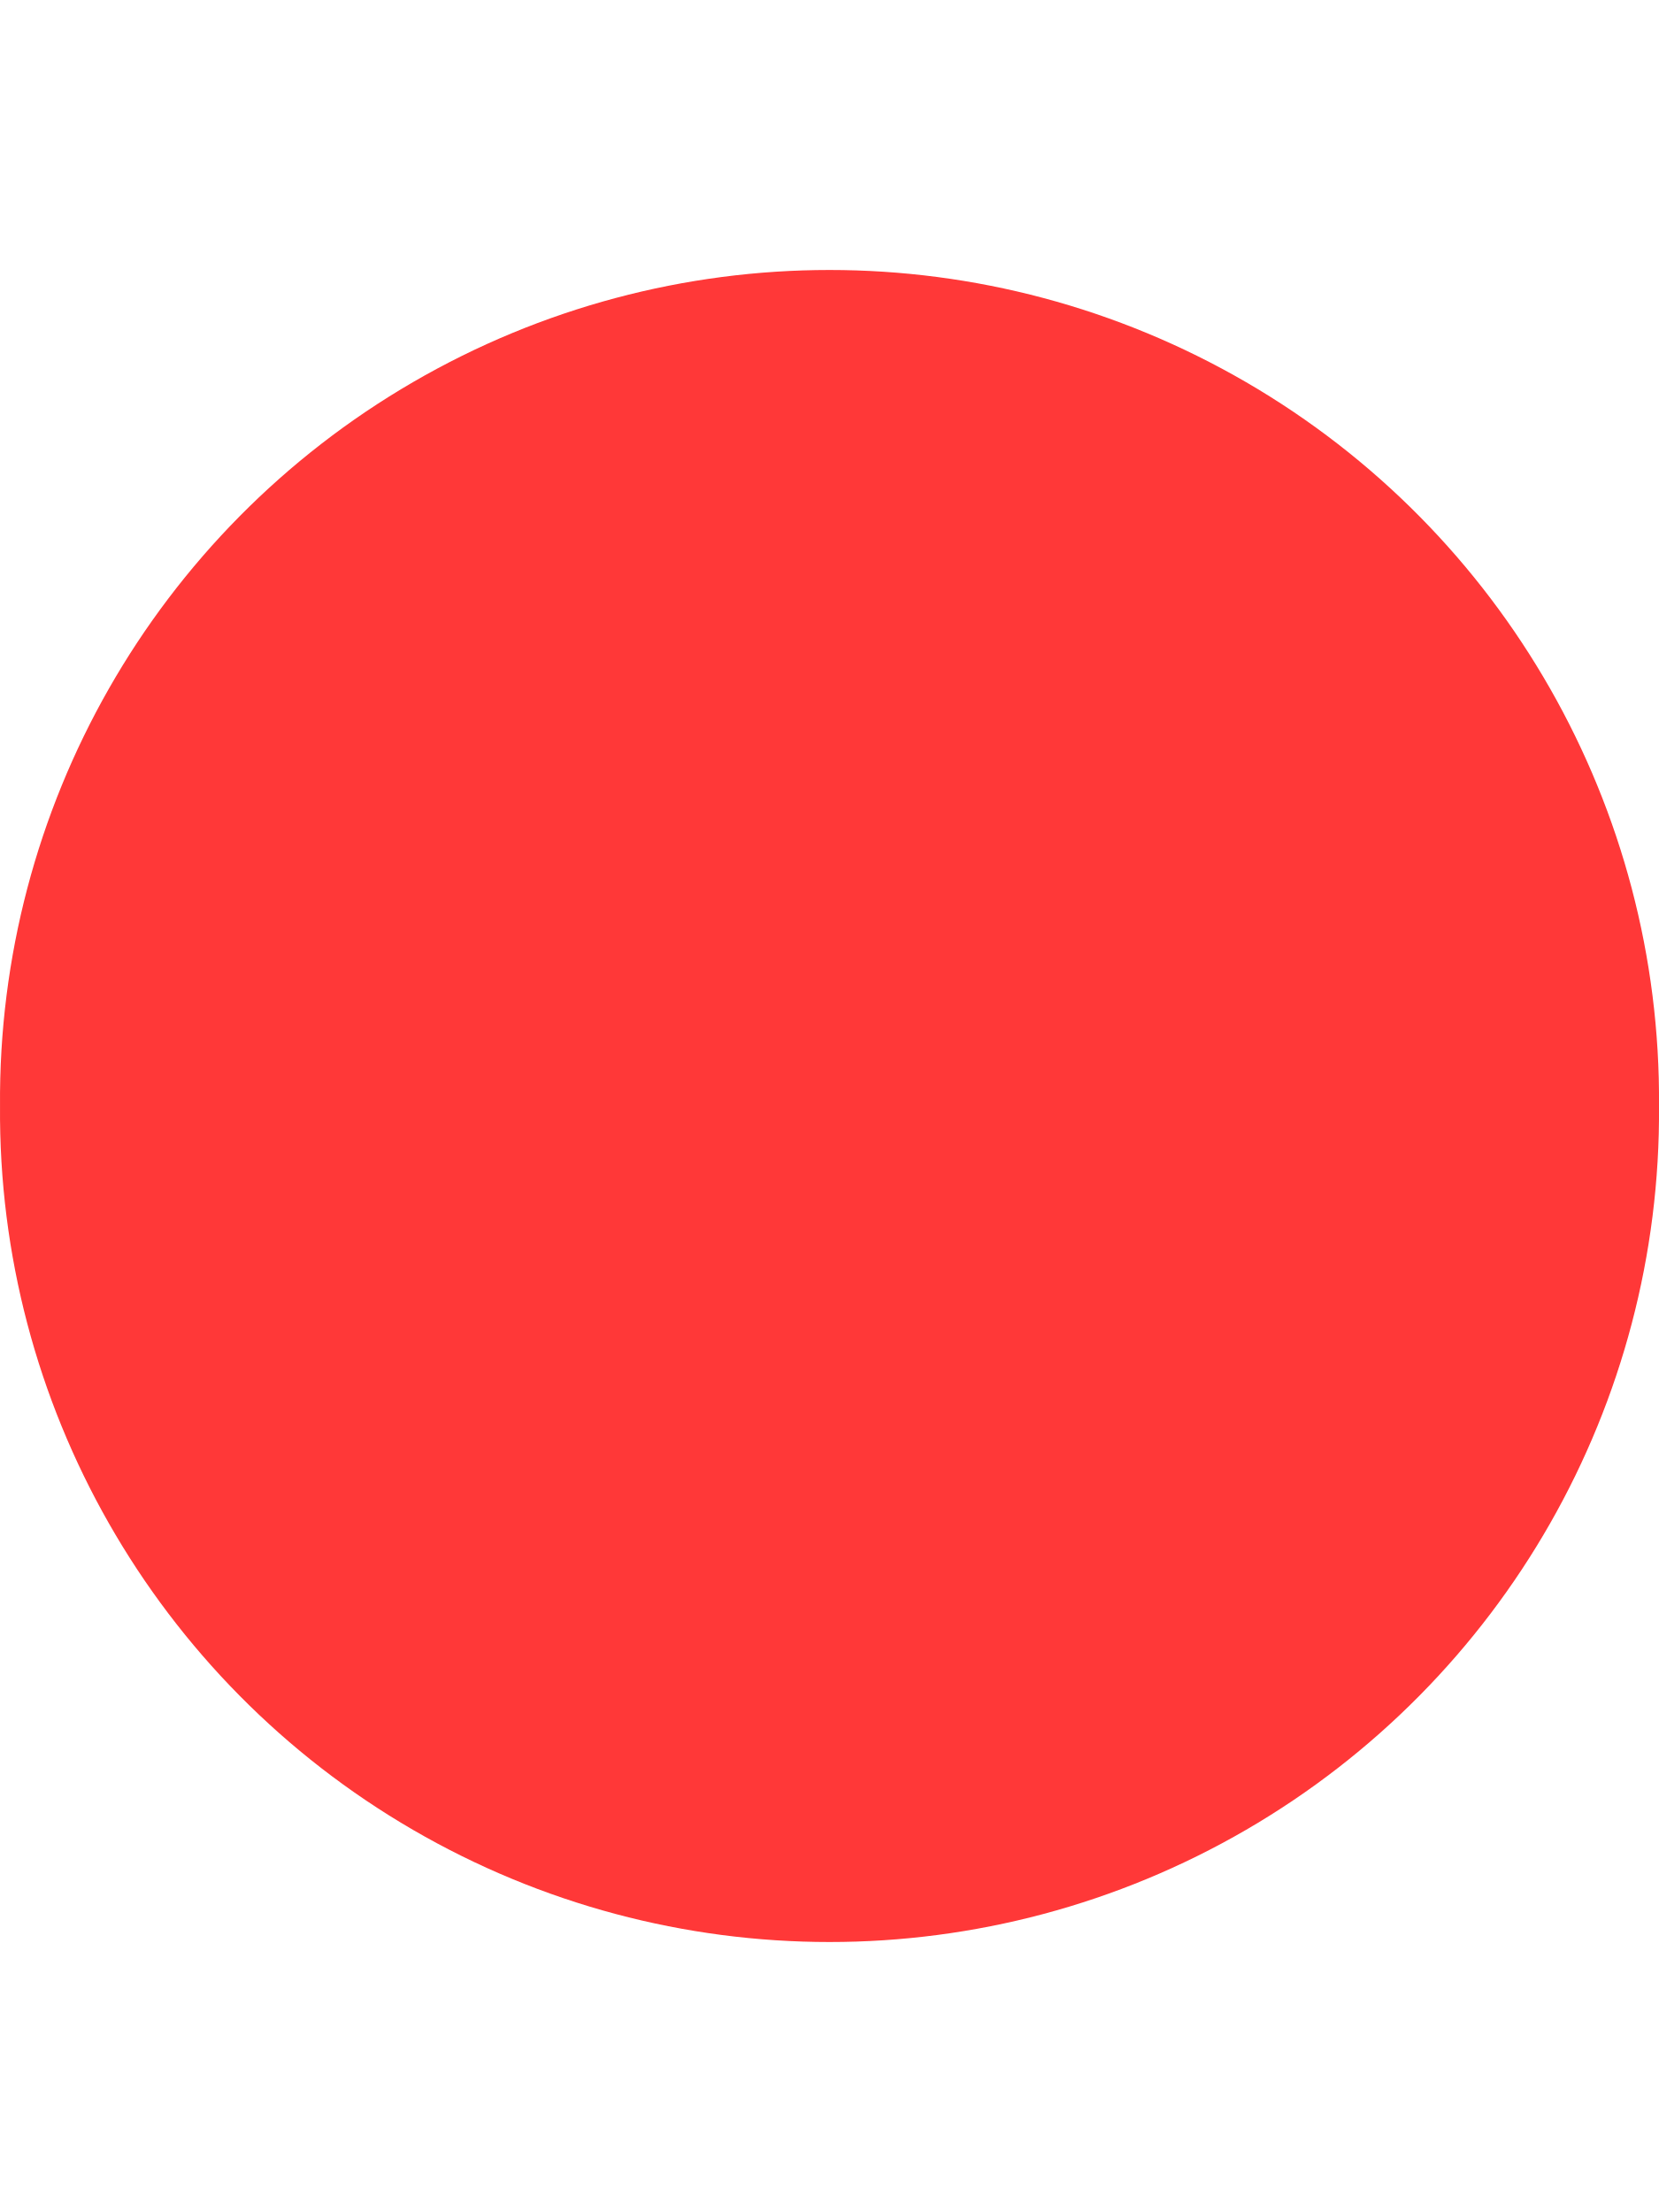
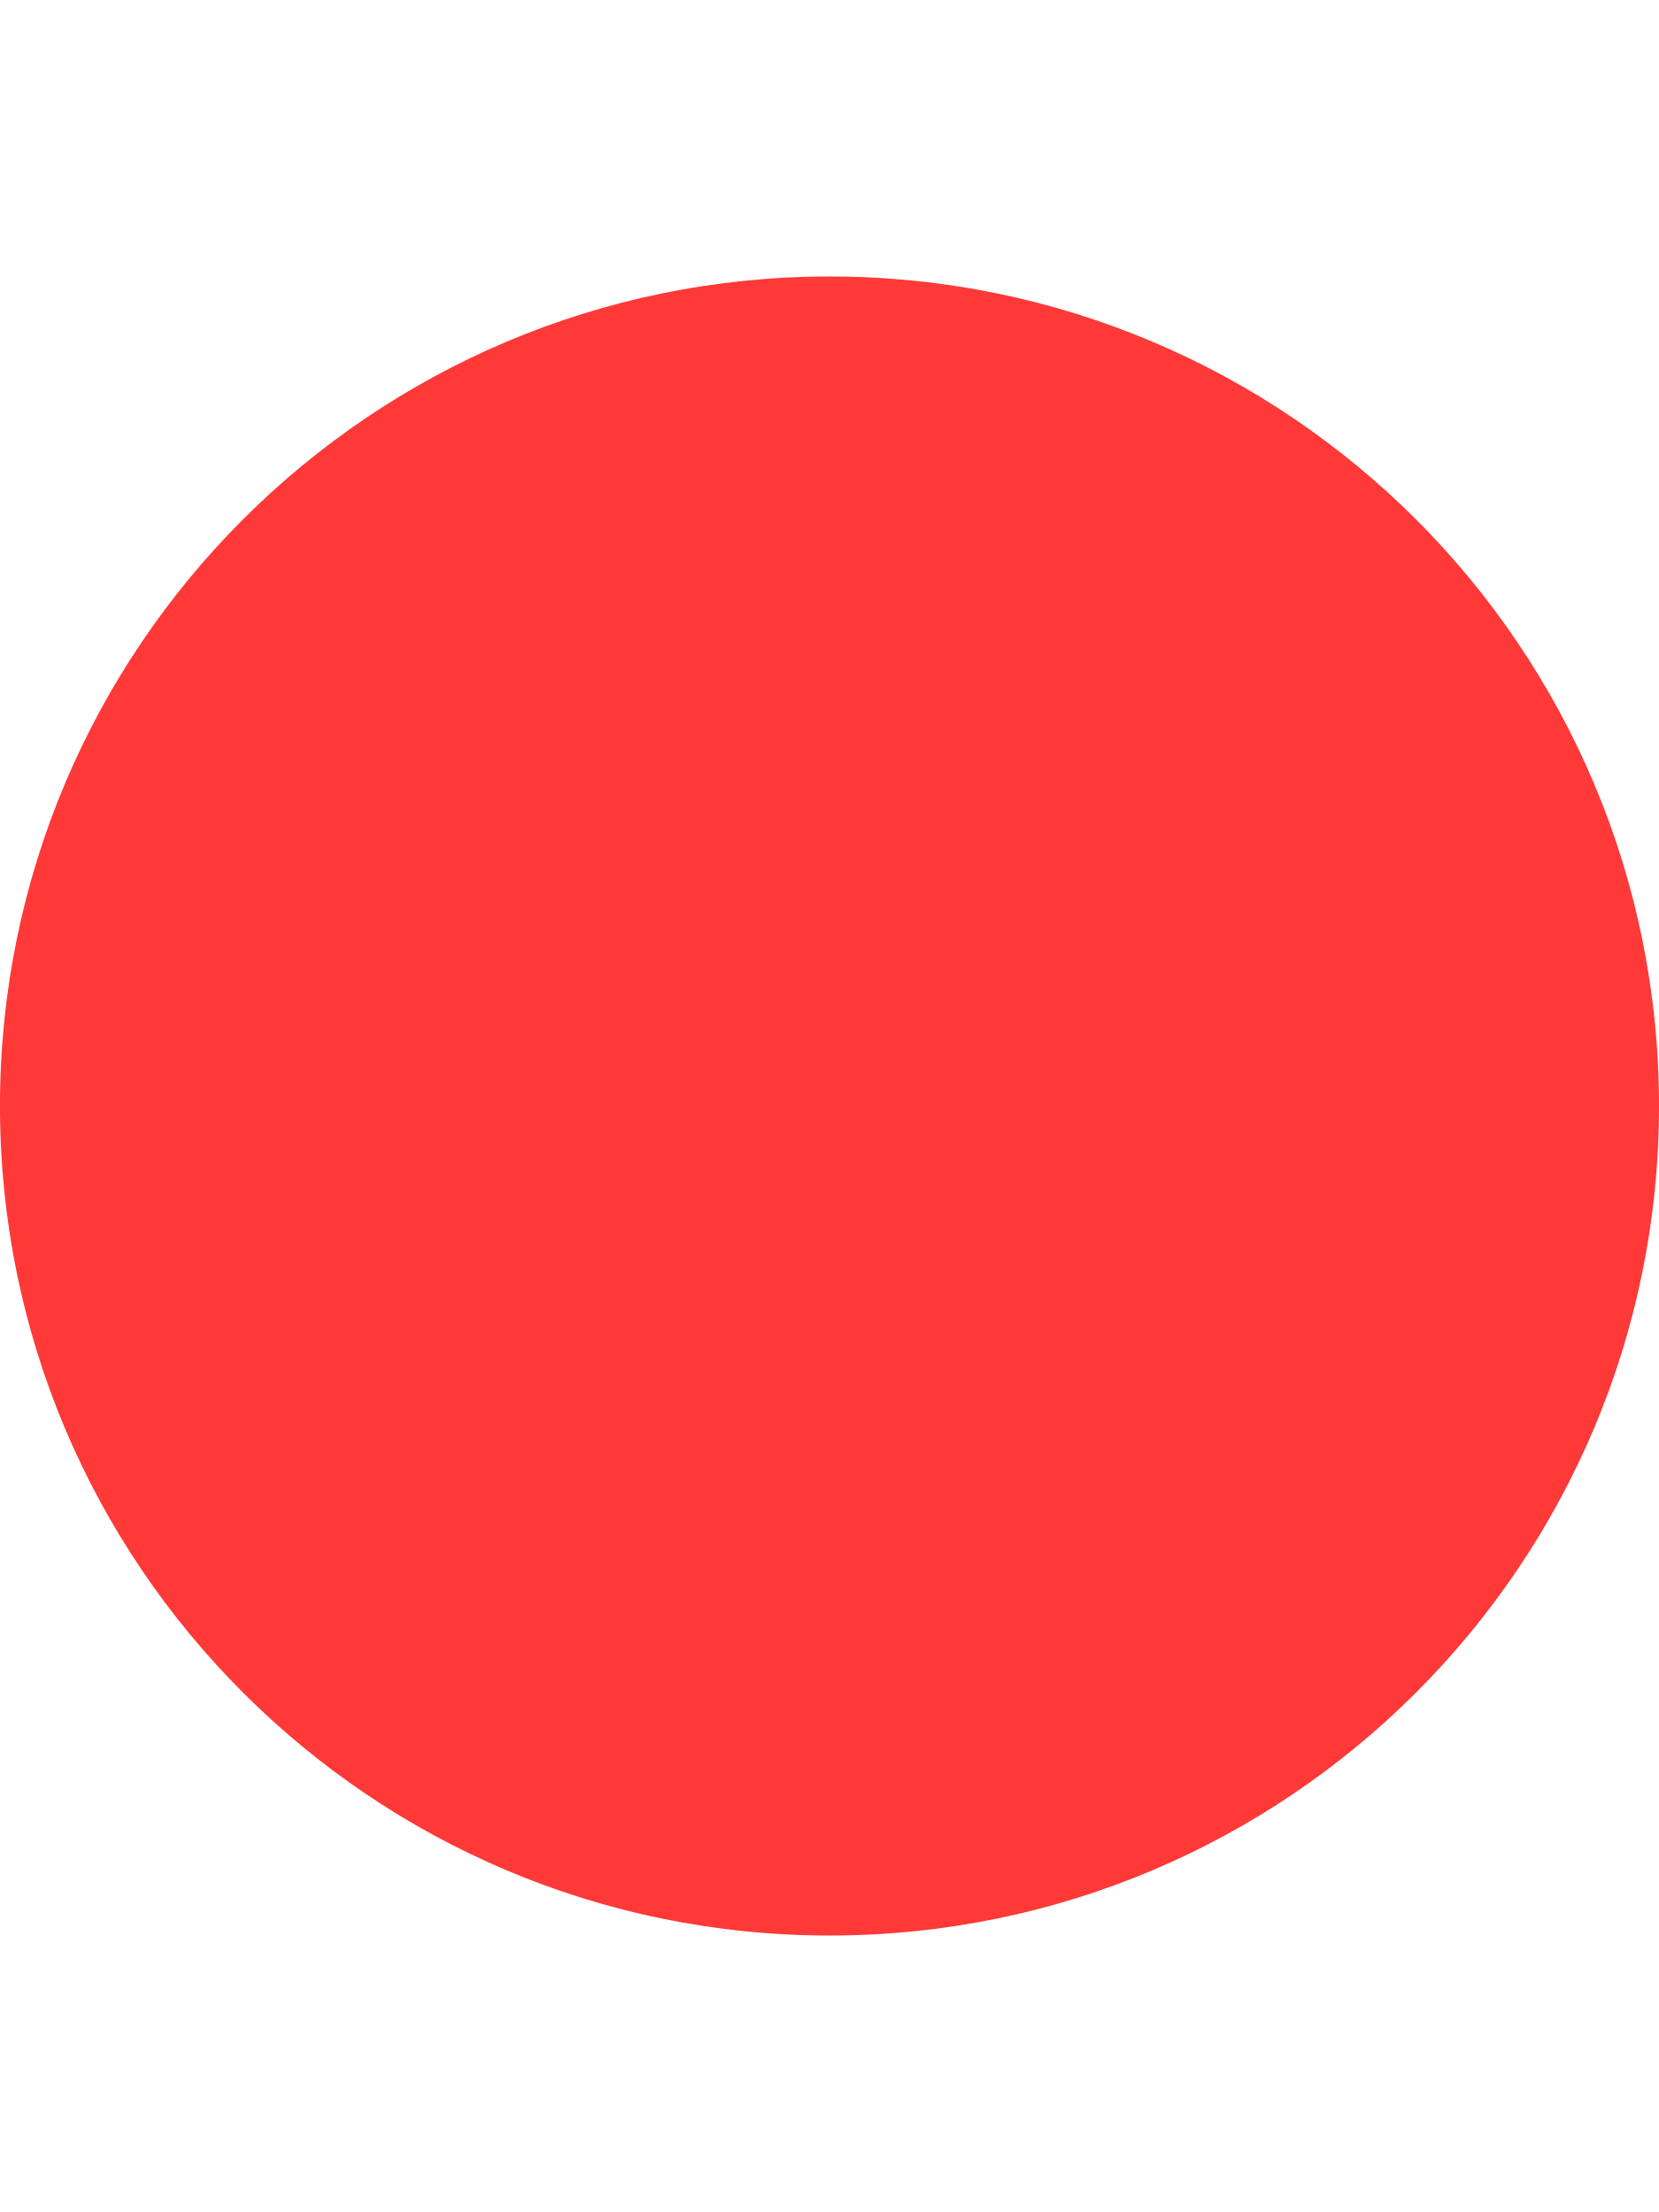
<svg xmlns="http://www.w3.org/2000/svg" width="48" height="64" id="svg3784" version="1.1">
  <defs id="defs3786" />
  <g id="layer1" transform="translate(0,16)">
-     <path style="fill:#ff3838;fill-opacity:1;stroke:none" id="path4310" d="m 14.143,36 a 16.286,19.429 0 1 1 -32.571,0 16.286,19.429 0 1 1 32.571,0 z" transform="matrix(1.473684,0,0,1.235294,27.15789,-28.47059)" />
+     <path style="fill:#ff3838;fill-opacity:1;stroke:none" id="path4310" d="m 14.143,36 c 0,10.73 -7.291,19.429 -16.286,19.429 -8.994,0 -16.286,-8.698 -16.286,-19.429 0,-10.73 7.291,-19.429 16.286,-19.429 8.994,0 16.286,8.698 16.286,19.429 z" transform="matrix(1.473684,0,0,1.235294,27.15789,-28.47059)" />
    <flowRoot xml:space="preserve" id="flowRoot4302" style="font-size:64px;font-style:normal;font-variant:normal;font-weight:bold;font-stretch:normal;line-height:125%;letter-spacing:0px;word-spacing:0px;fill:#000000;fill-opacity:1;stroke:none;font-family:Script MT Bold;-inkscape-font-specification:'Script MT Bold, Bold'" transform="translate(36.375,-6.752053)">
      <flowRegion id="flowRegion4304">
        <rect id="rect4306" width="85.571" height="66.286" x="-28.857" y="-7.429" style="font-size:64px;font-style:normal;font-variant:normal;font-weight:bold;font-stretch:normal;font-family:Script MT Bold;-inkscape-font-specification:'Script MT Bold, Bold'" />
      </flowRegion>
-       <flowPara id="flowPara4308">2</flowPara>
+       <flowPara id="flowPara4308">5</flowPara>
    </flowRoot>
  </g>
</svg>
